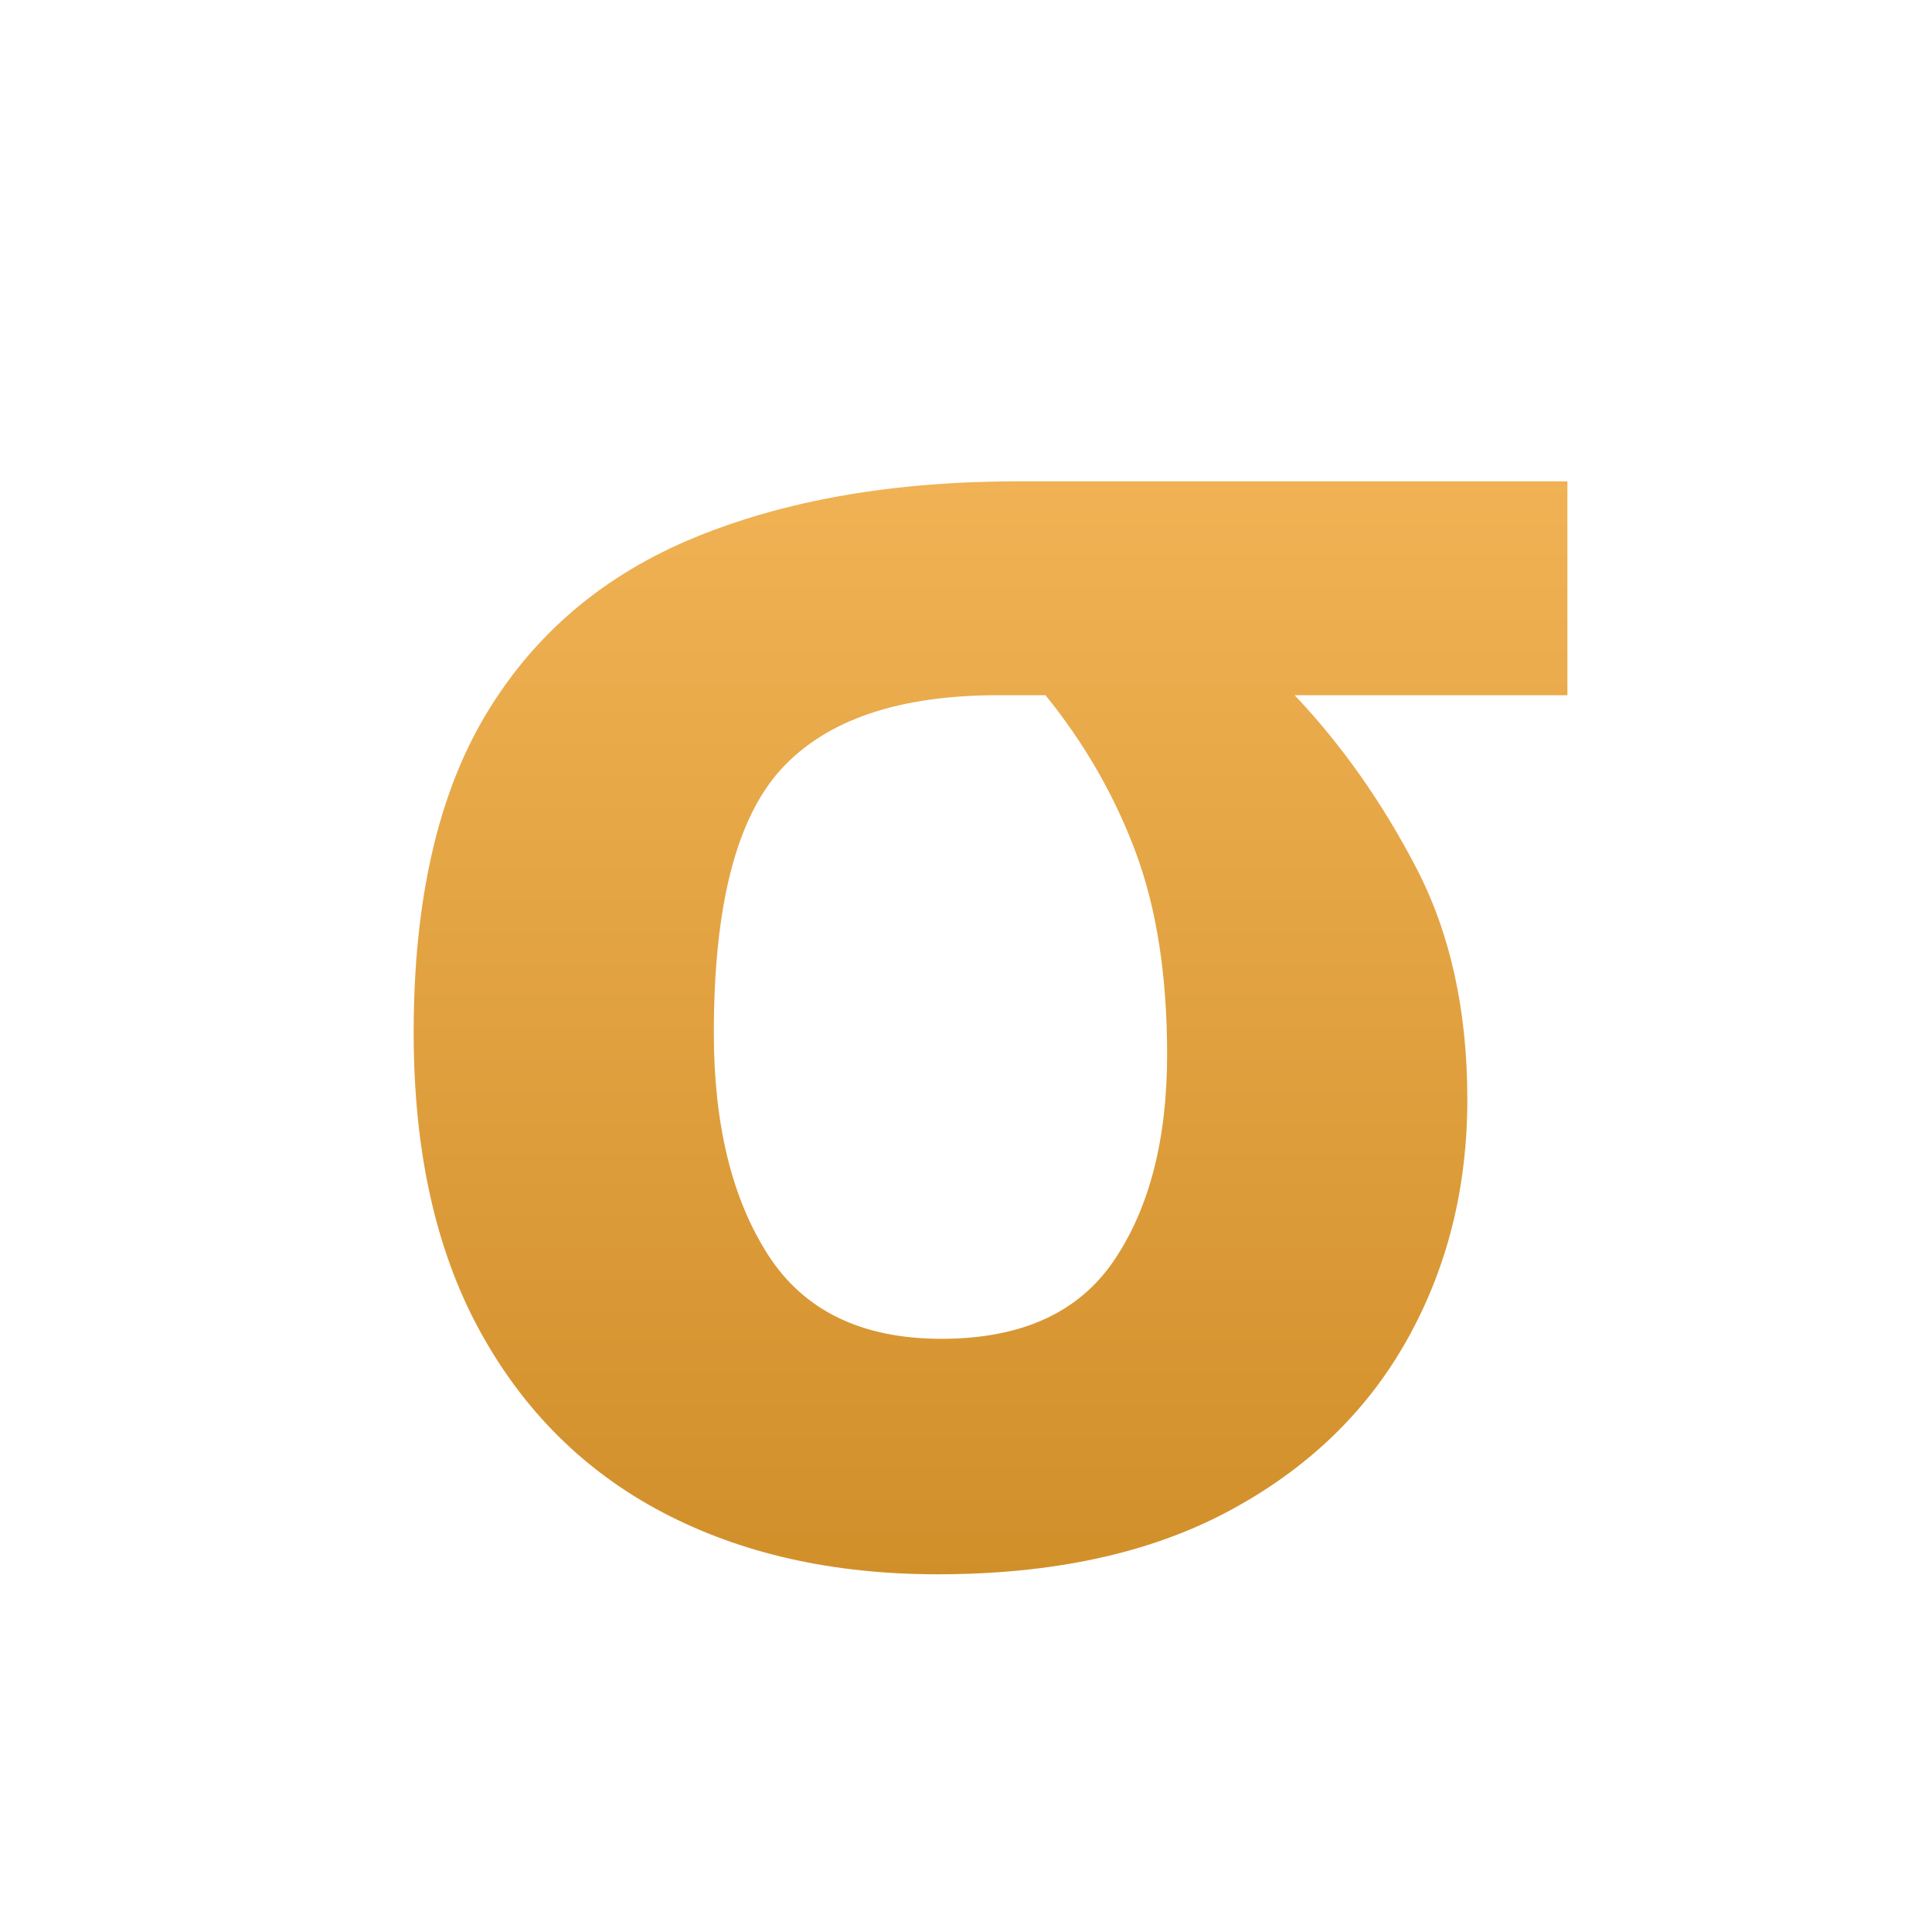
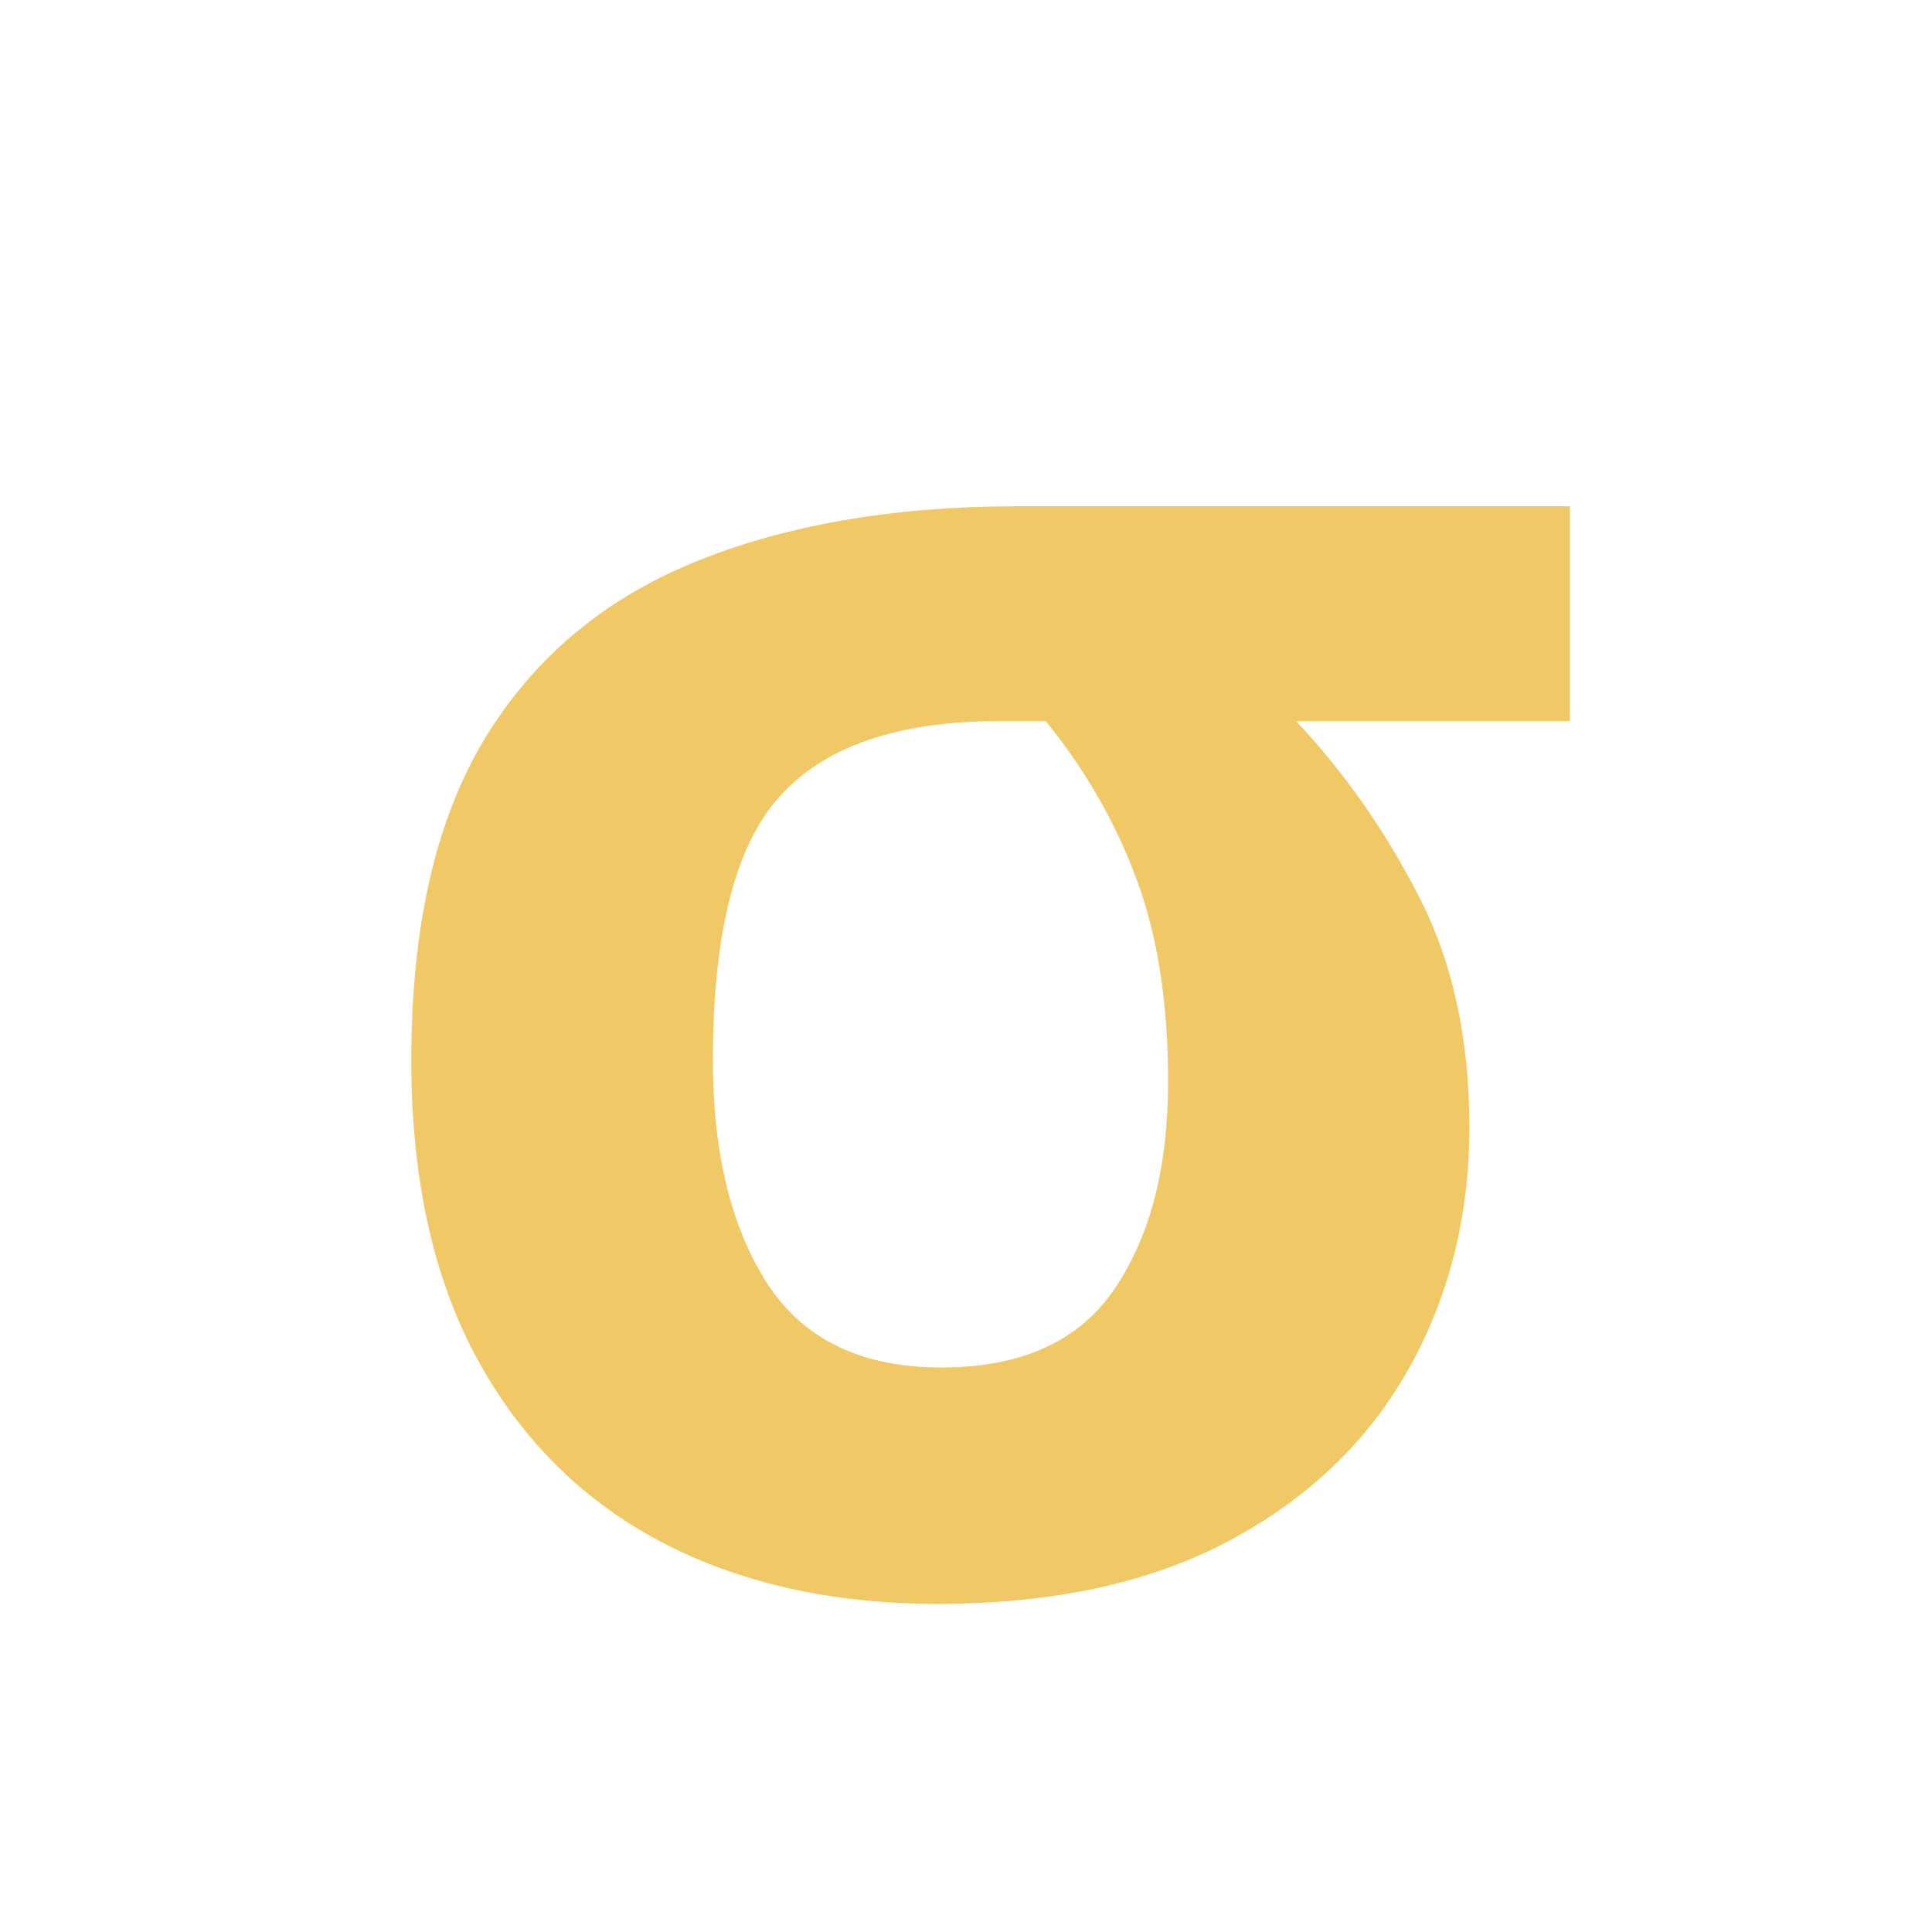
- <svg xmlns="http://www.w3.org/2000/svg" viewBox="0 0 512 512">
-   <defs>
-     <linearGradient id="sigma" x1="0" y1="0" x2="0" y2="1">
-       <stop offset="0" stop-color="#f0b254" />
-       <stop offset="1" stop-color="#d18f2a" />
-     </linearGradient>
-   </defs>
-   <text x="256" y="412" text-anchor="middle" font-family="Manrope, system-ui, sans-serif" font-size="520" font-weight="800" fill="url(#sigma)">σ</text>
+ <svg xmlns="http://www.w3.org/2000/svg" viewBox="0 0 100 100">
+   <text x="50" y="82" text-anchor="middle" font-family="Manrope, system-ui, sans-serif" font-size="102" font-weight="800" fill="#f0c866">σ</text>
</svg>
